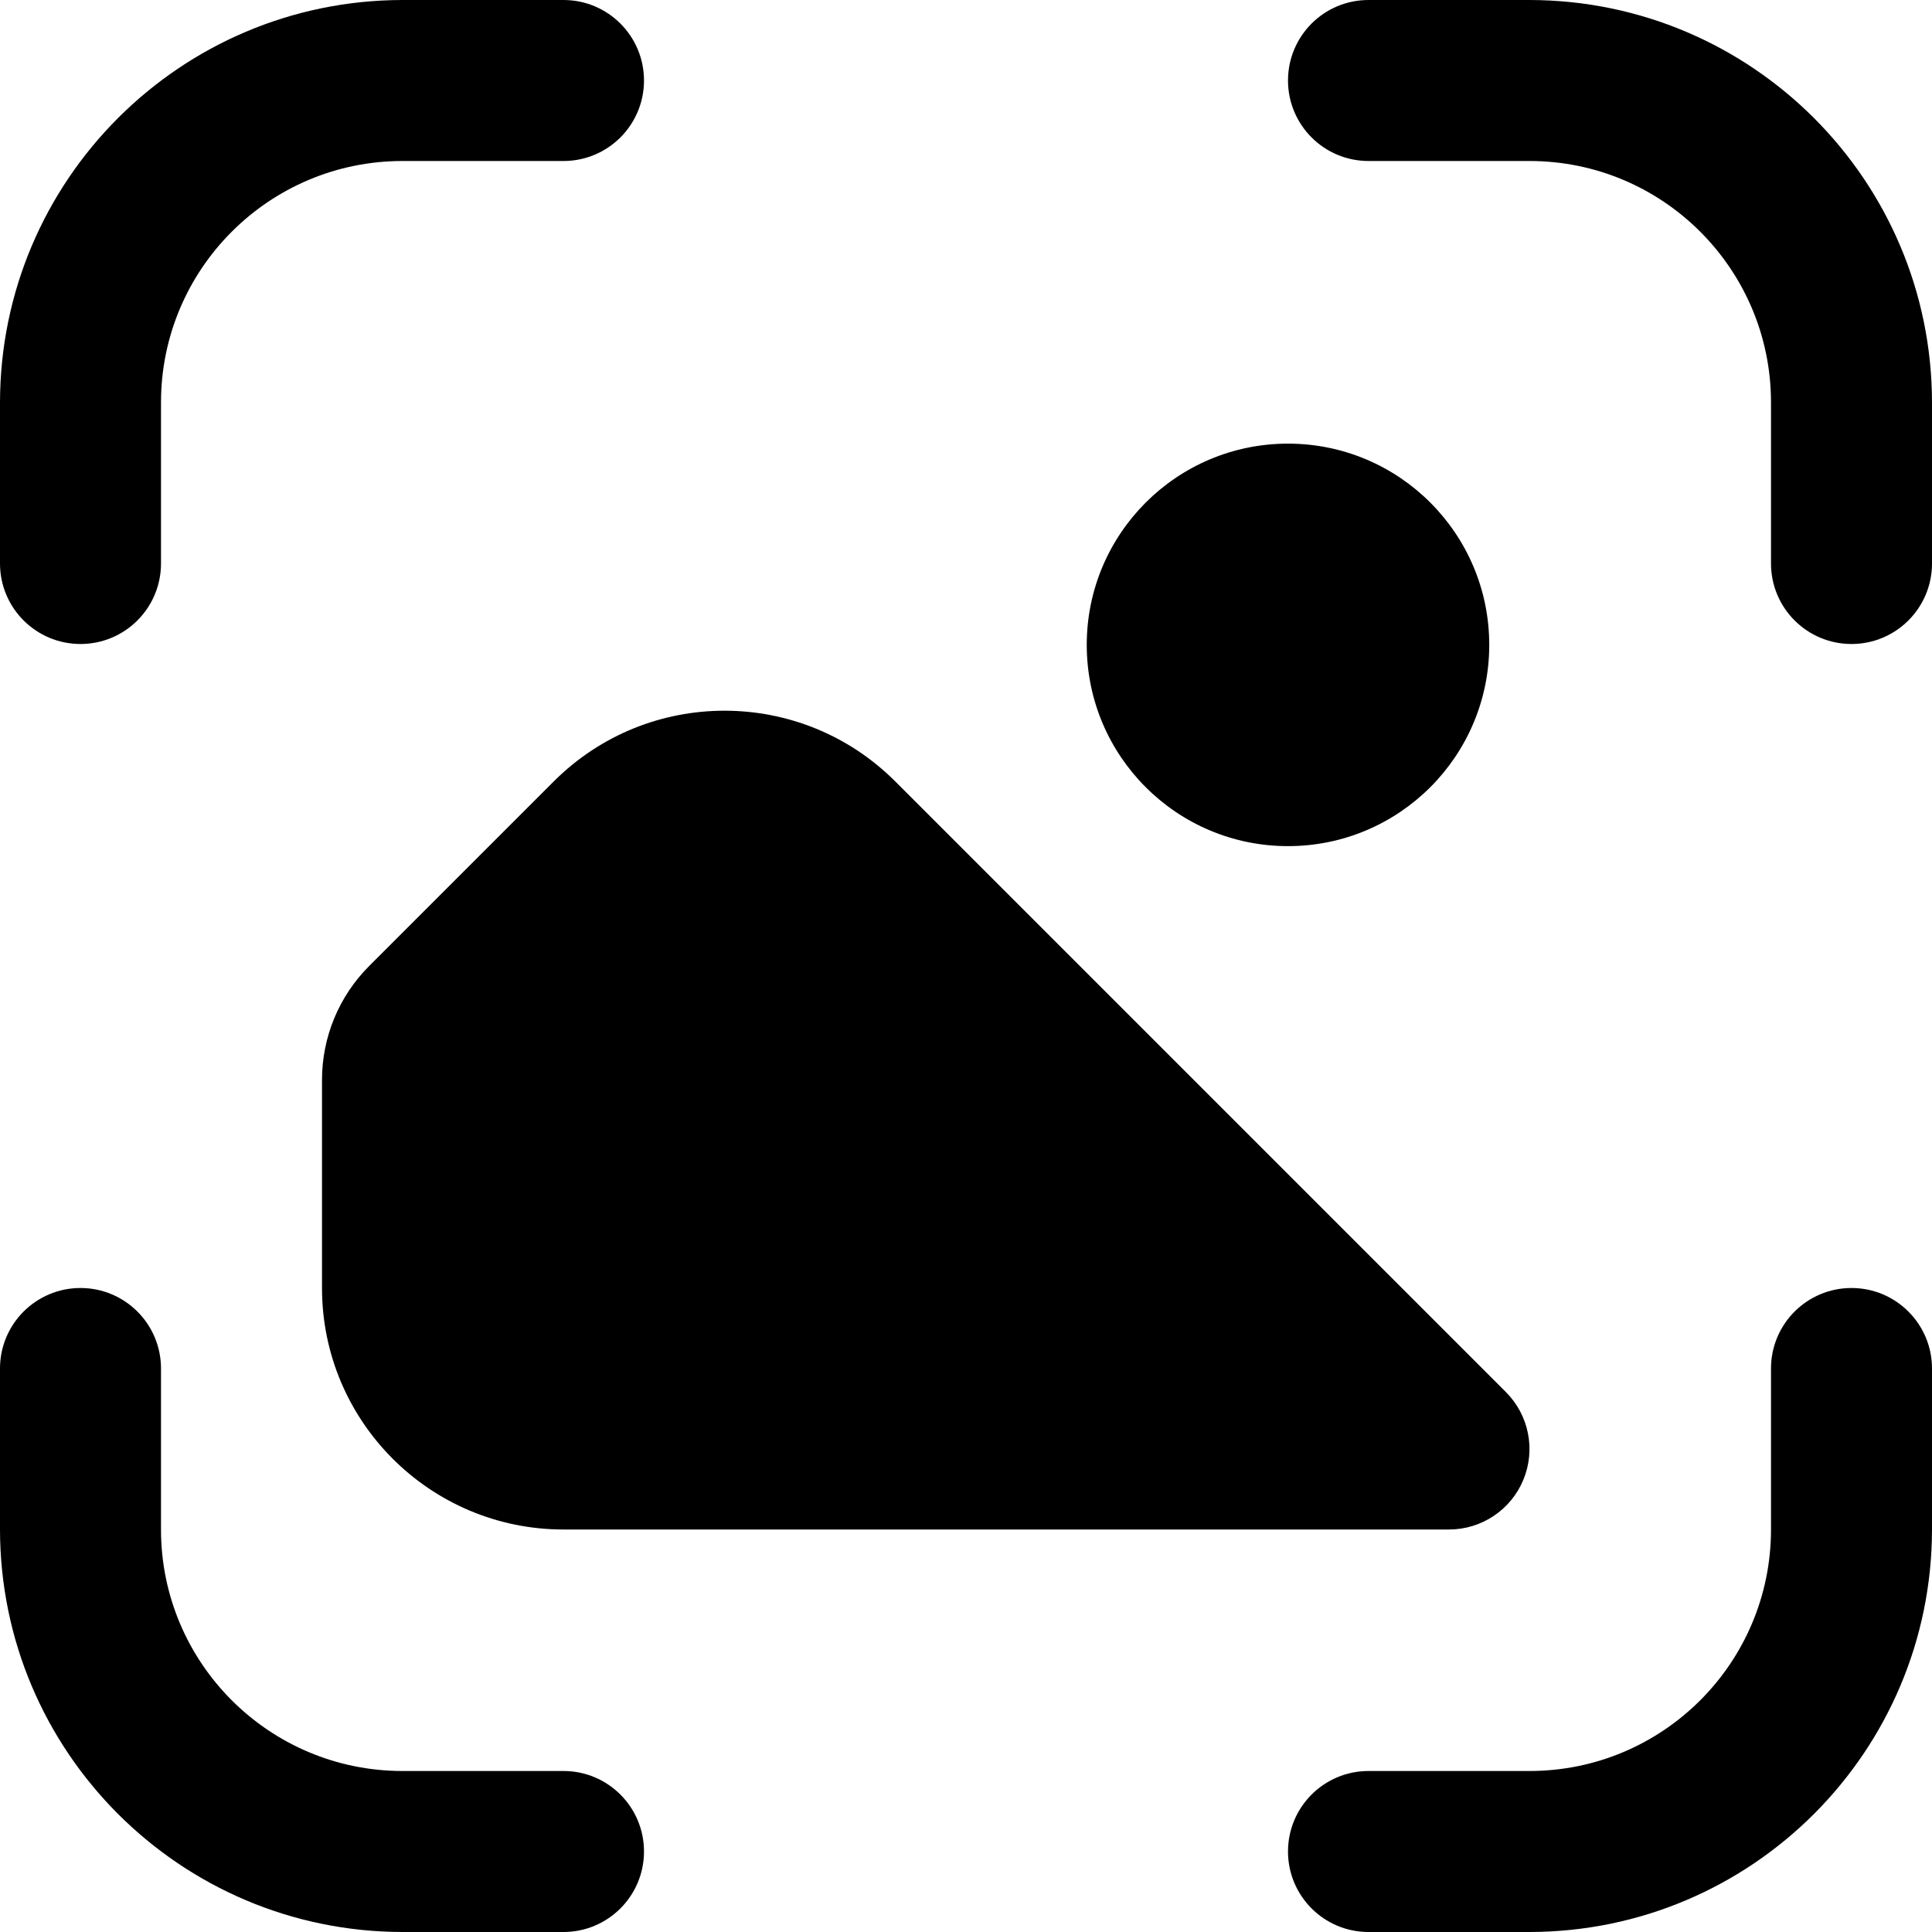
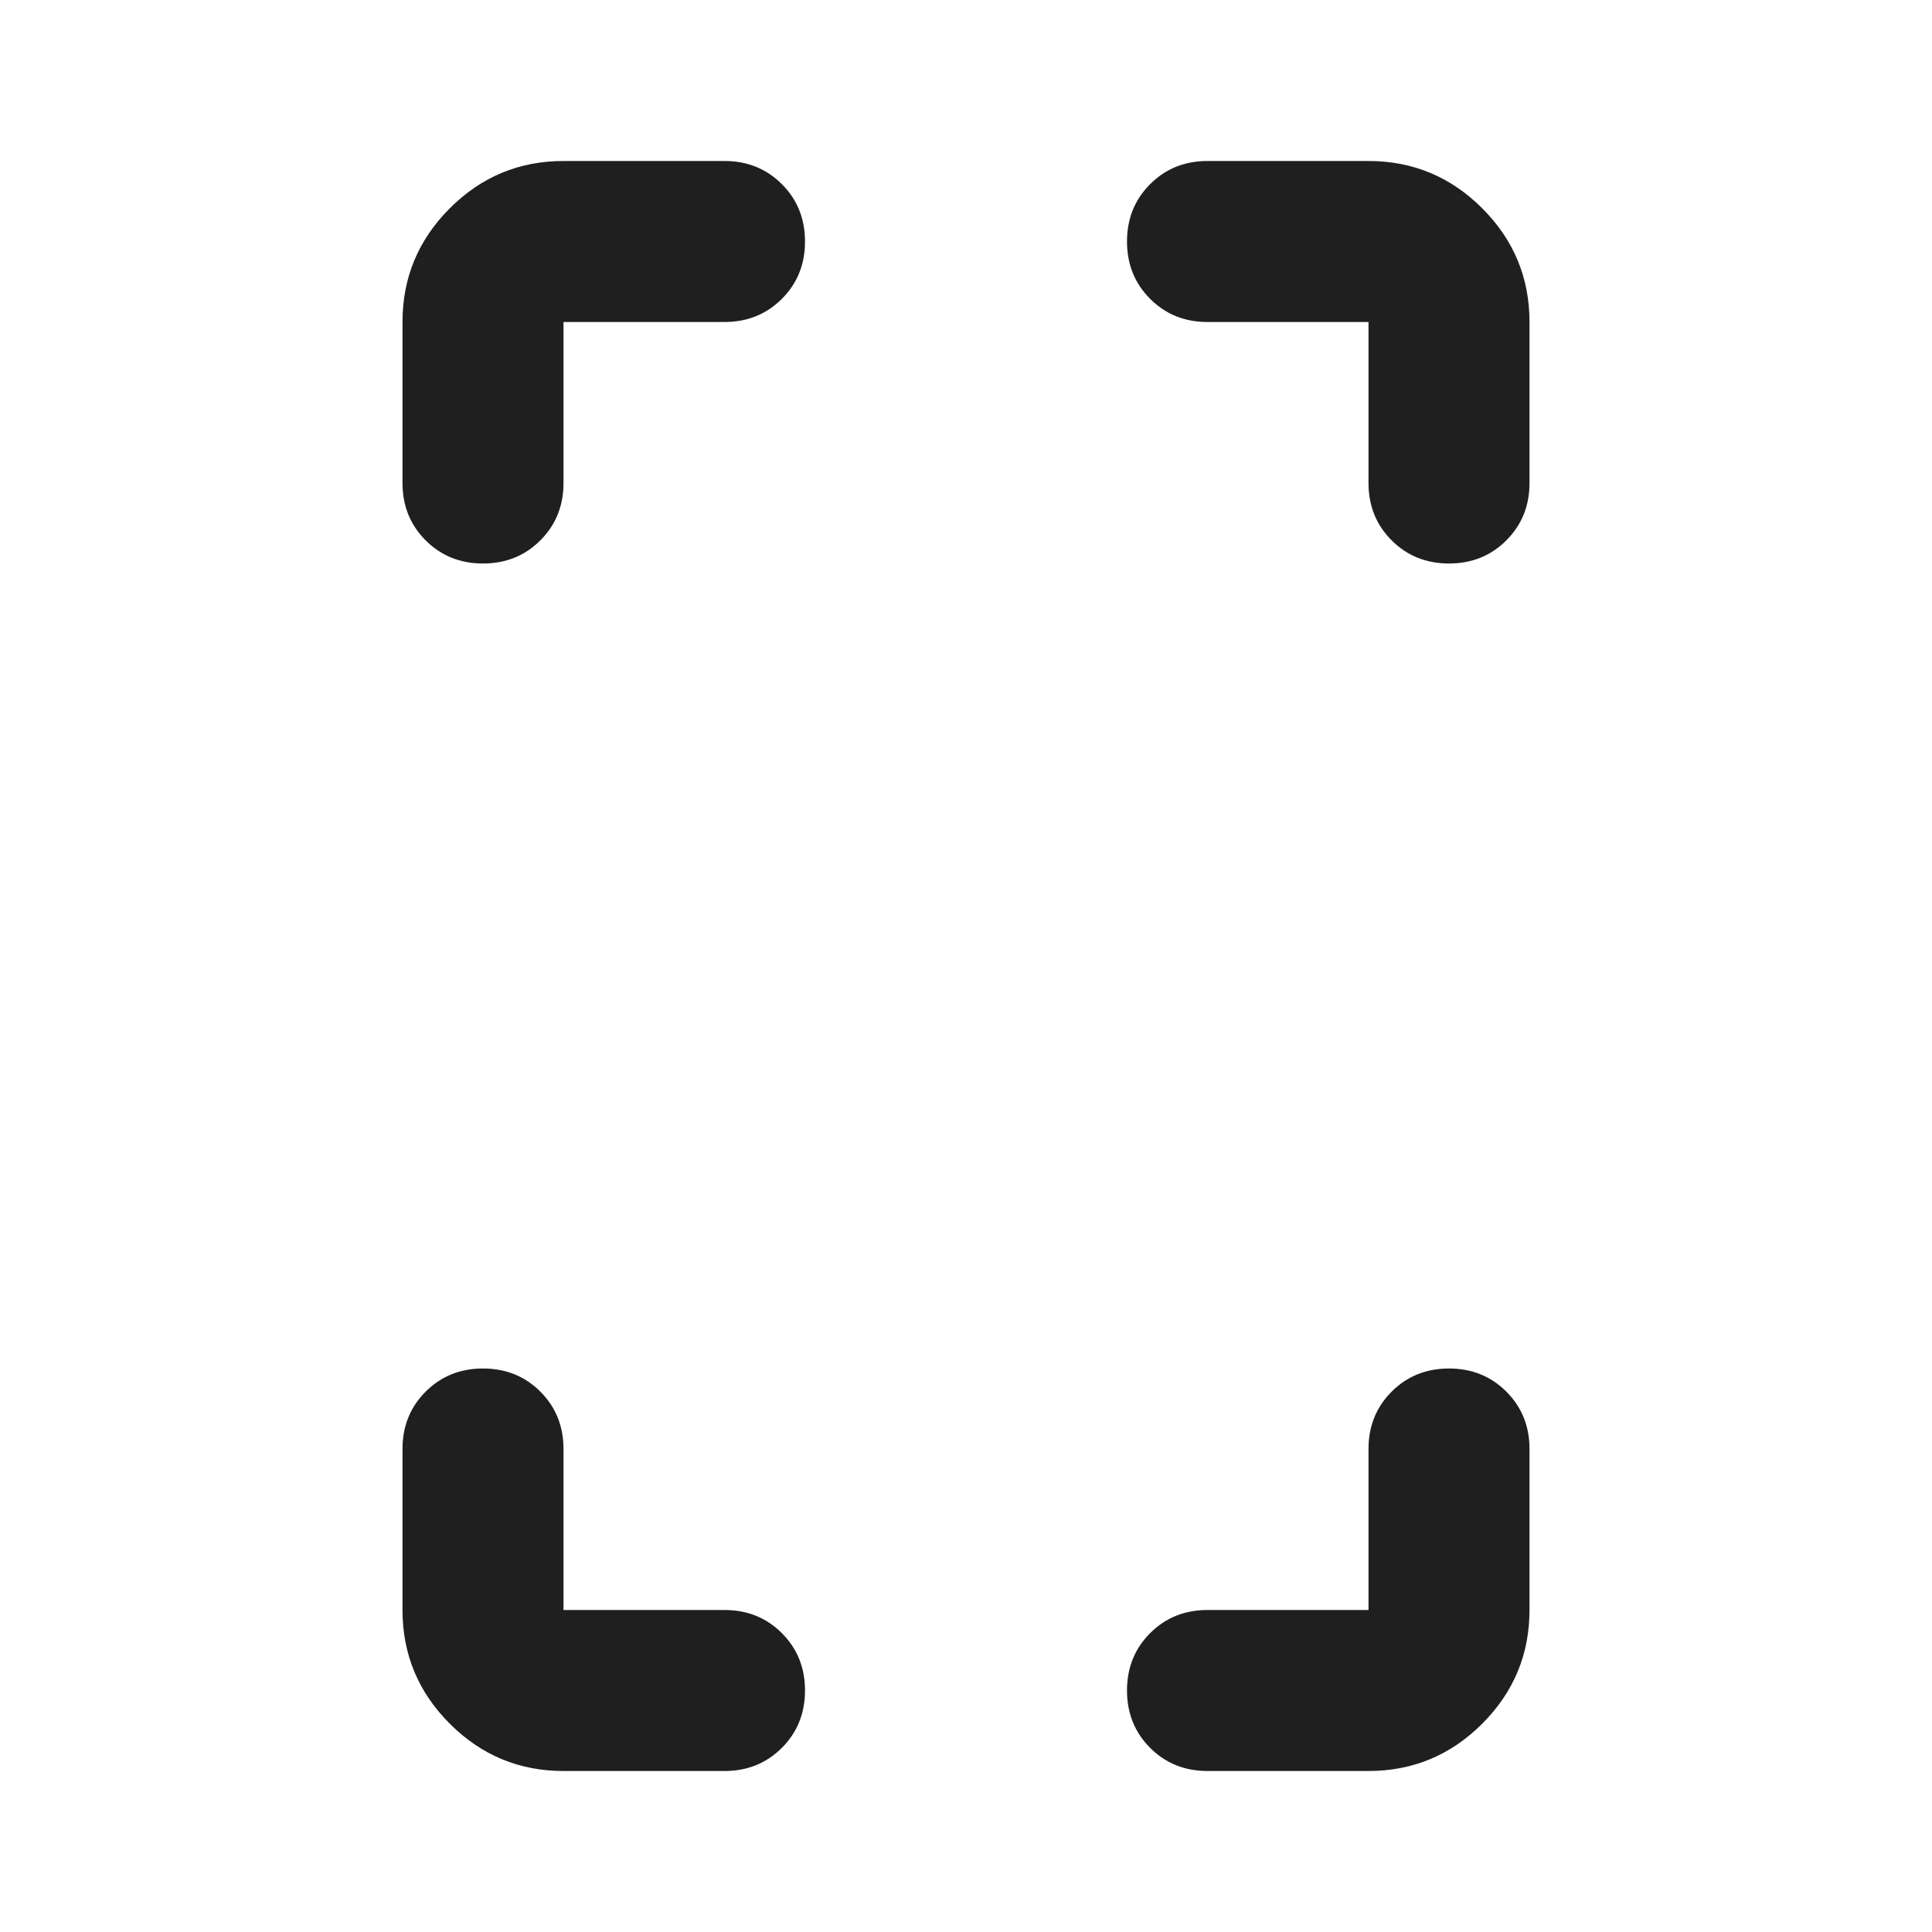
- <svg xmlns="http://www.w3.org/2000/svg" viewBox="0 0 24 24">
-   <circle cx="16" cy="8.011" r="2.5" />
-   <path d="M23,16a1,1,0,0,0-1,1v2a3,3,0,0,1-3,3H17a1,1,0,0,0,0,2h2a5.006,5.006,0,0,0,5-5V17A1,1,0,0,0,23,16Z" />
-   <path d="M1,8A1,1,0,0,0,2,7V5A3,3,0,0,1,5,2H7A1,1,0,0,0,7,0H5A5.006,5.006,0,0,0,0,5V7A1,1,0,0,0,1,8Z" />
-   <path d="M7,22H5a3,3,0,0,1-3-3V17a1,1,0,0,0-2,0v2a5.006,5.006,0,0,0,5,5H7a1,1,0,0,0,0-2Z" />
-   <path d="M19,0H17a1,1,0,0,0,0,2h2a3,3,0,0,1,3,3V7a1,1,0,0,0,2,0V5A5.006,5.006,0,0,0,19,0Z" />
-   <path d="M18.707,17.293,11.121,9.707a3,3,0,0,0-4.242,0L4.586,12A2,2,0,0,0,4,13.414V16a3,3,0,0,0,3,3H18a1,1,0,0,0,.707-1.707Z" />
+ <svg xmlns="http://www.w3.org/2000/svg" height="24px" viewBox="0 -960 960 960" width="24px" fill="#1f1f1f">
+   <path d="M211.5-691.5Q200-703 200-720v-80q0-33 23.5-56.5T280-880h80q17 0 28.5 11.5T400-840q0 17-11.5 28.5T360-800h-80v80q0 17-11.5 28.5T240-680q-17 0-28.5-11.5ZM280-80q-33 0-56.5-23.5T200-160v-80q0-17 11.5-28.5T240-280q17 0 28.5 11.5T280-240v80h80q17 0 28.5 11.5T400-120q0 17-11.5 28.5T360-80h-80Zm411.5-611.5Q680-703 680-720v-80h-80q-17 0-28.5-11.5T560-840q0-17 11.5-28.5T600-880h80q33 0 56.5 23.5T760-800v80q0 17-11.5 28.5T720-680q-17 0-28.5-11.5ZM600-80q-17 0-28.5-11.5T560-120q0-17 11.5-28.5T600-160h80v-80q0-17 11.5-28.5T720-280q17 0 28.5 11.5T760-240v80q0 33-23.5 56.5T680-80h-80Z" />
</svg>
